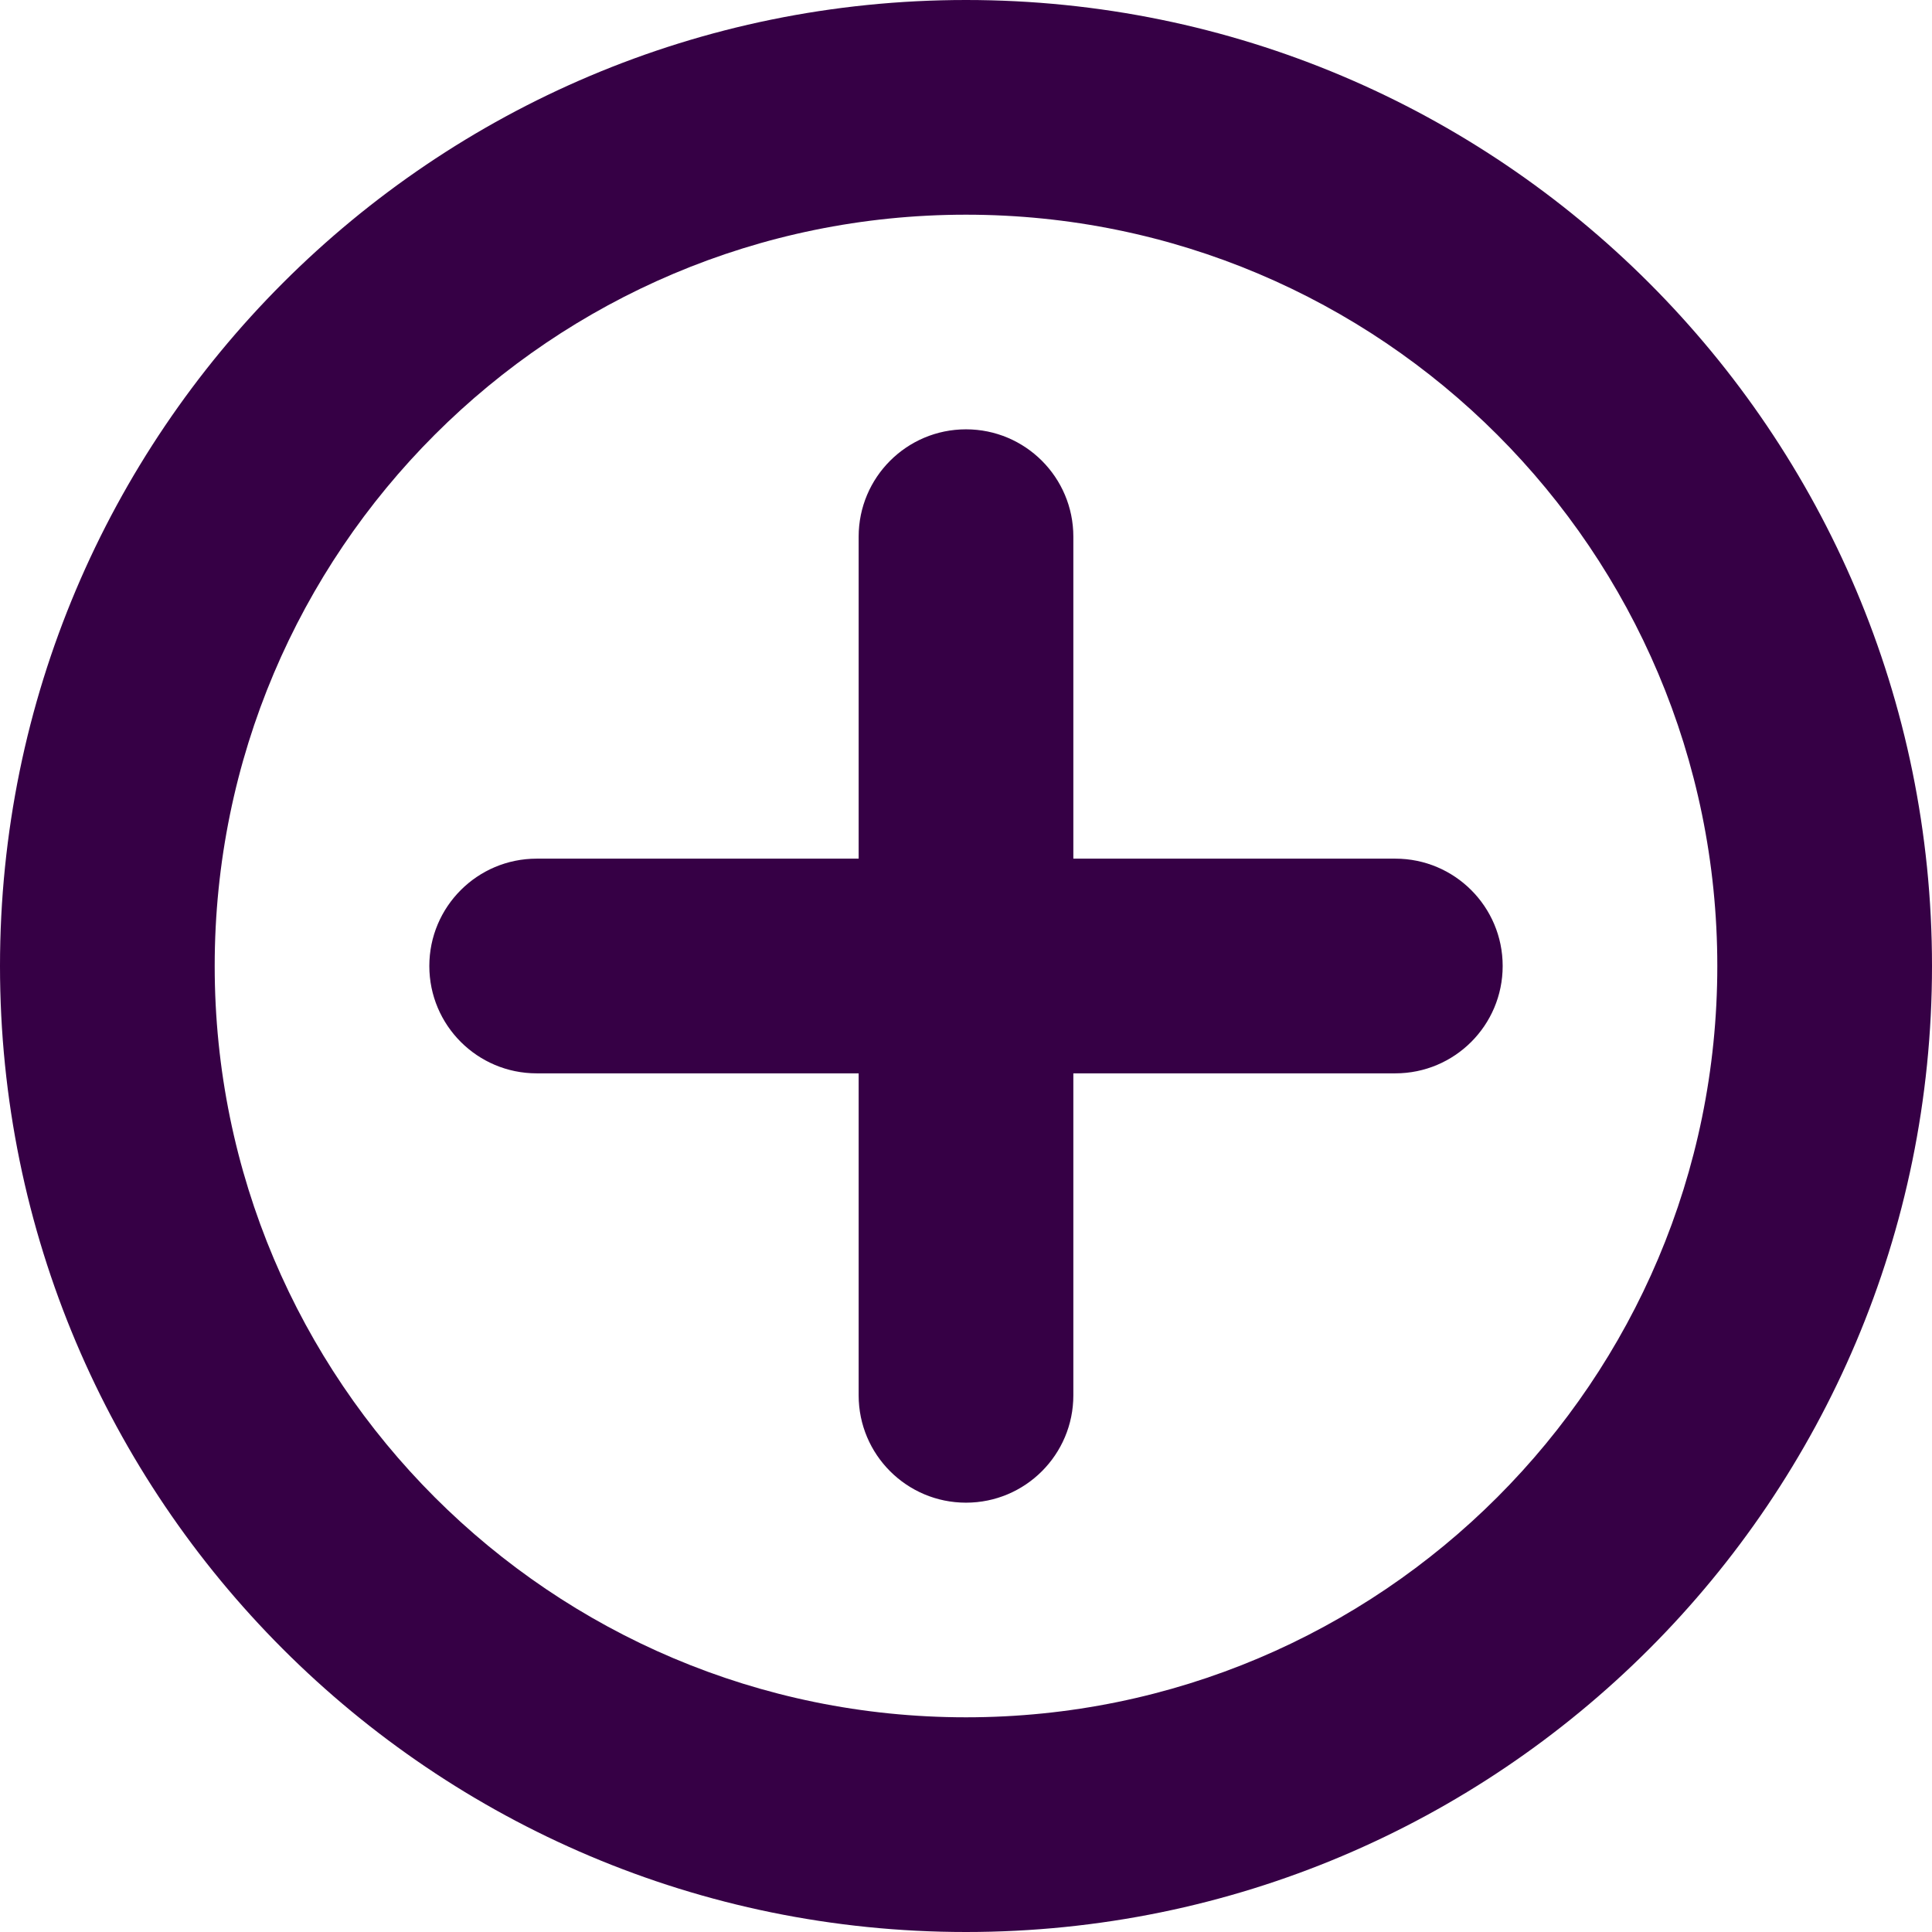
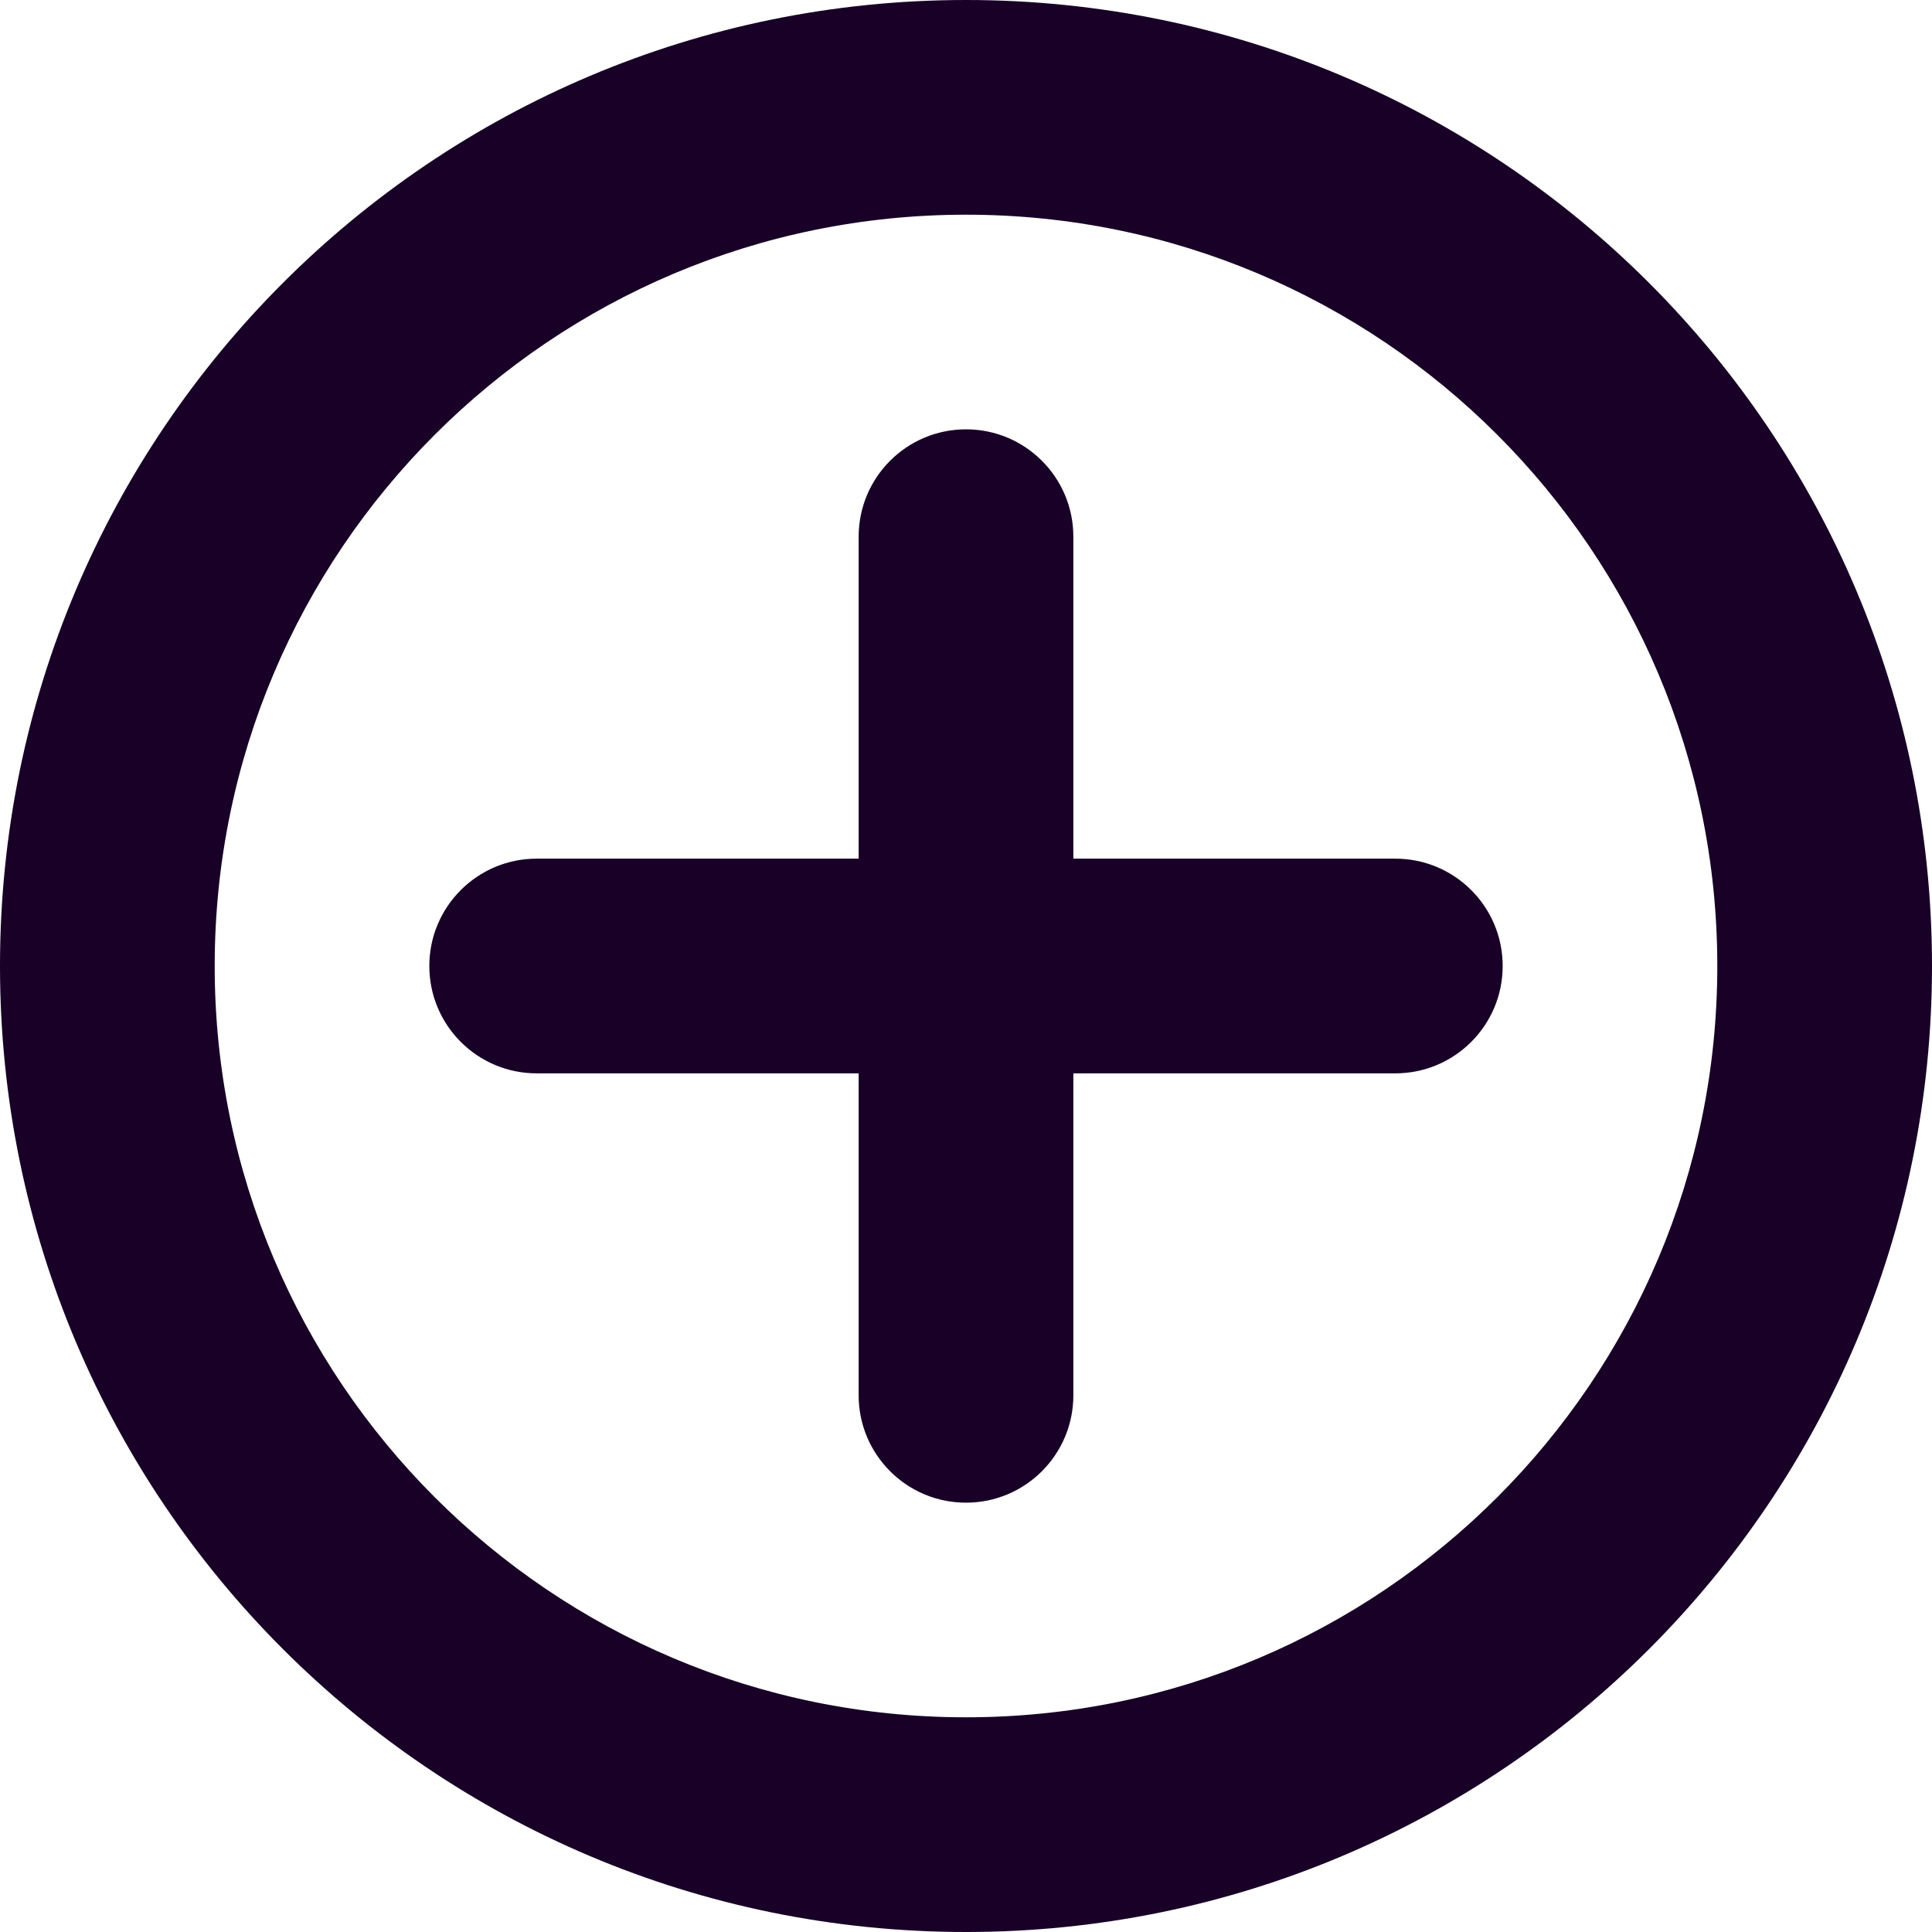
<svg xmlns="http://www.w3.org/2000/svg" fill="none" height="32" viewBox="0 0 32 32" width="32" version="1.1" id="svg4">
  <defs id="defs8" />
-   <path clip-rule="evenodd" d="M 16,3.556 C 9.127,3.556 3.556,9.127 3.556,16 3.556,22.873 9.127,28.444 16,28.444 22.873,28.444 28.444,22.873 28.444,16 28.444,9.127 22.873,3.556 16,3.556 Z M 0,16 C 0,7.163 7.163,0 16,0 24.837,0 32,7.163 32,16 32,24.837 24.837,32 16,32 7.163,32 0,24.837 0,16 Z M 16,7.111 c 0.982,0 1.778,0.796 1.778,1.778 v 5.333 h 5.333 c 0.982,0 1.778,0.796 1.778,1.778 0,0.982 -0.796,1.778 -1.778,1.778 h -5.333 v 5.333 c 0,0.982 -0.796,1.778 -1.778,1.778 -0.982,0 -1.778,-0.796 -1.778,-1.778 V 17.778 H 8.889 c -0.982,0 -1.778,-0.796 -1.778,-1.778 0,-0.982 0.796,-1.778 1.778,-1.778 h 5.333 V 8.889 c 0,-0.982 0.796,-1.778 1.778,-1.778 z" fill="#360045" fill-rule="evenodd" id="path2" style="stroke-width:1.778" />
+   <path clip-rule="evenodd" d="M 16,3.556 C 9.127,3.556 3.556,9.127 3.556,16 3.556,22.873 9.127,28.444 16,28.444 22.873,28.444 28.444,22.873 28.444,16 28.444,9.127 22.873,3.556 16,3.556 Z M 0,16 C 0,7.163 7.163,0 16,0 24.837,0 32,7.163 32,16 32,24.837 24.837,32 16,32 7.163,32 0,24.837 0,16 Z M 16,7.111 c 0.982,0 1.778,0.796 1.778,1.778 v 5.333 h 5.333 c 0.982,0 1.778,0.796 1.778,1.778 0,0.982 -0.796,1.778 -1.778,1.778 h -5.333 v 5.333 c 0,0.982 -0.796,1.778 -1.778,1.778 -0.982,0 -1.778,-0.796 -1.778,-1.778 V 17.778 H 8.889 c -0.982,0 -1.778,-0.796 -1.778,-1.778 0,-0.982 0.796,-1.778 1.778,-1.778 h 5.333 V 8.889 c 0,-0.982 0.796,-1.778 1.778,-1.778 z" fill="#360045" fill-rule="evenodd" id="path2" style="stroke-width:1.778;fill:#180027;fill-opacity:1" />
</svg>
